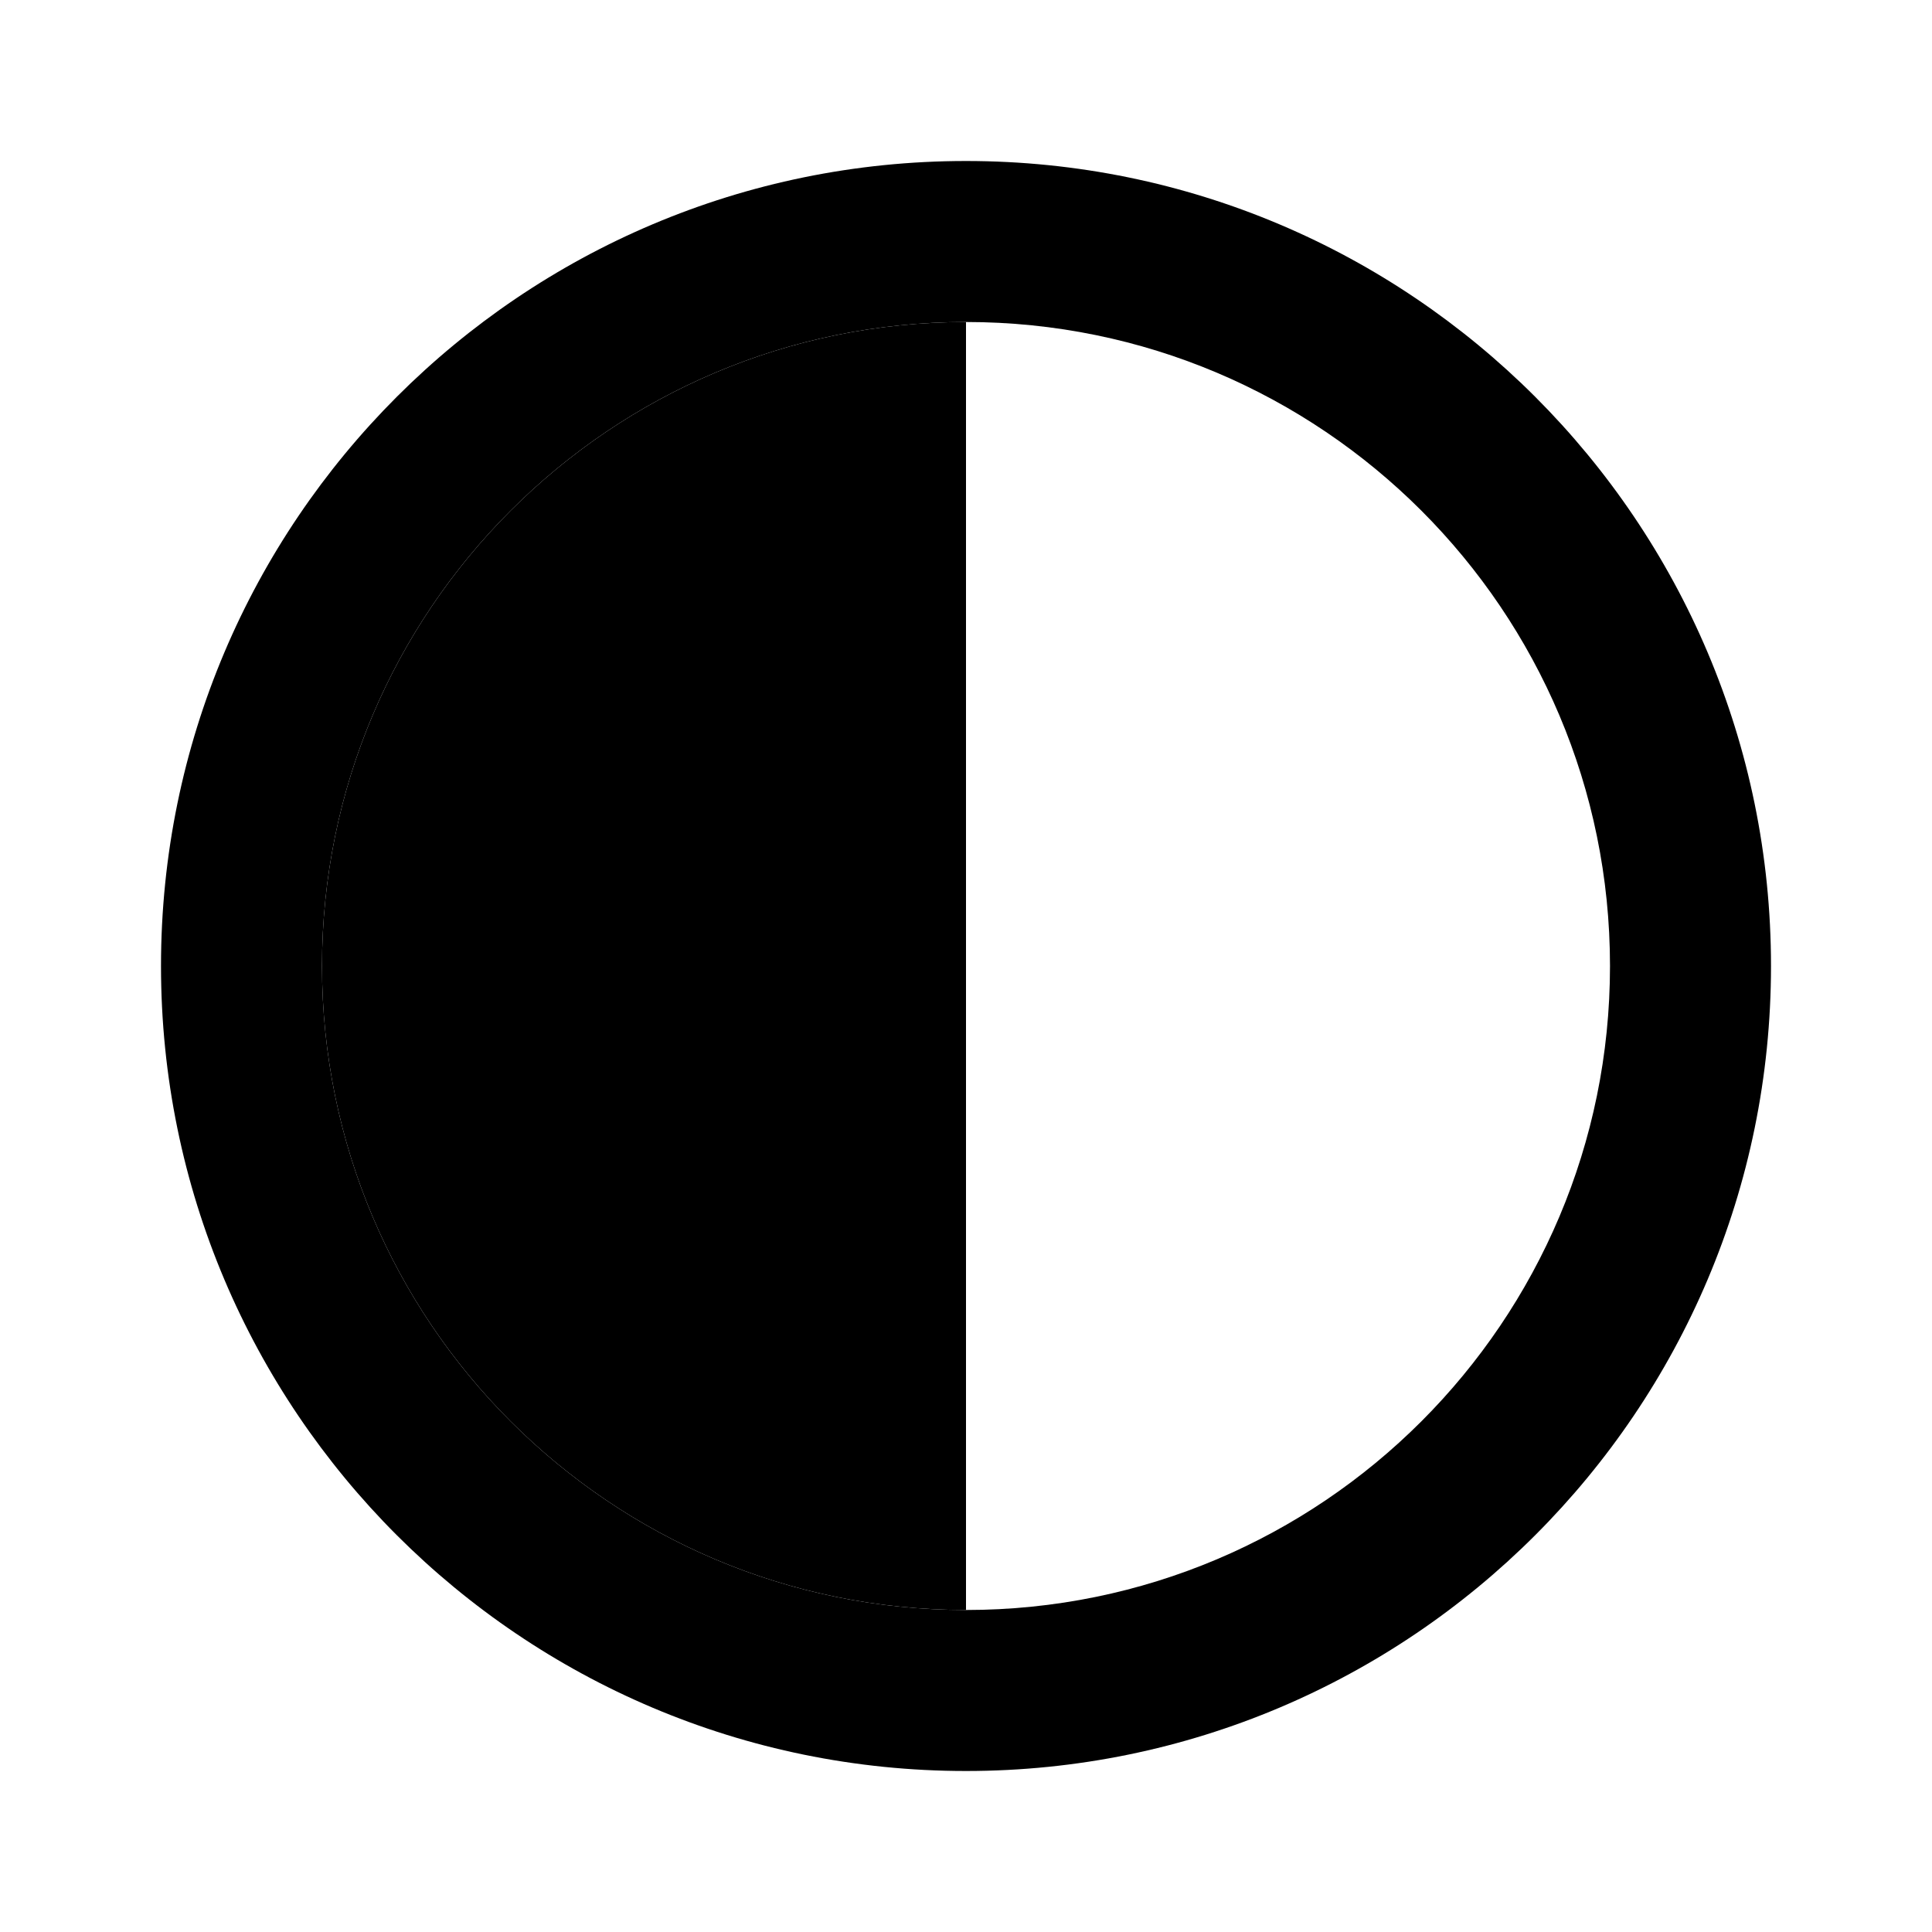
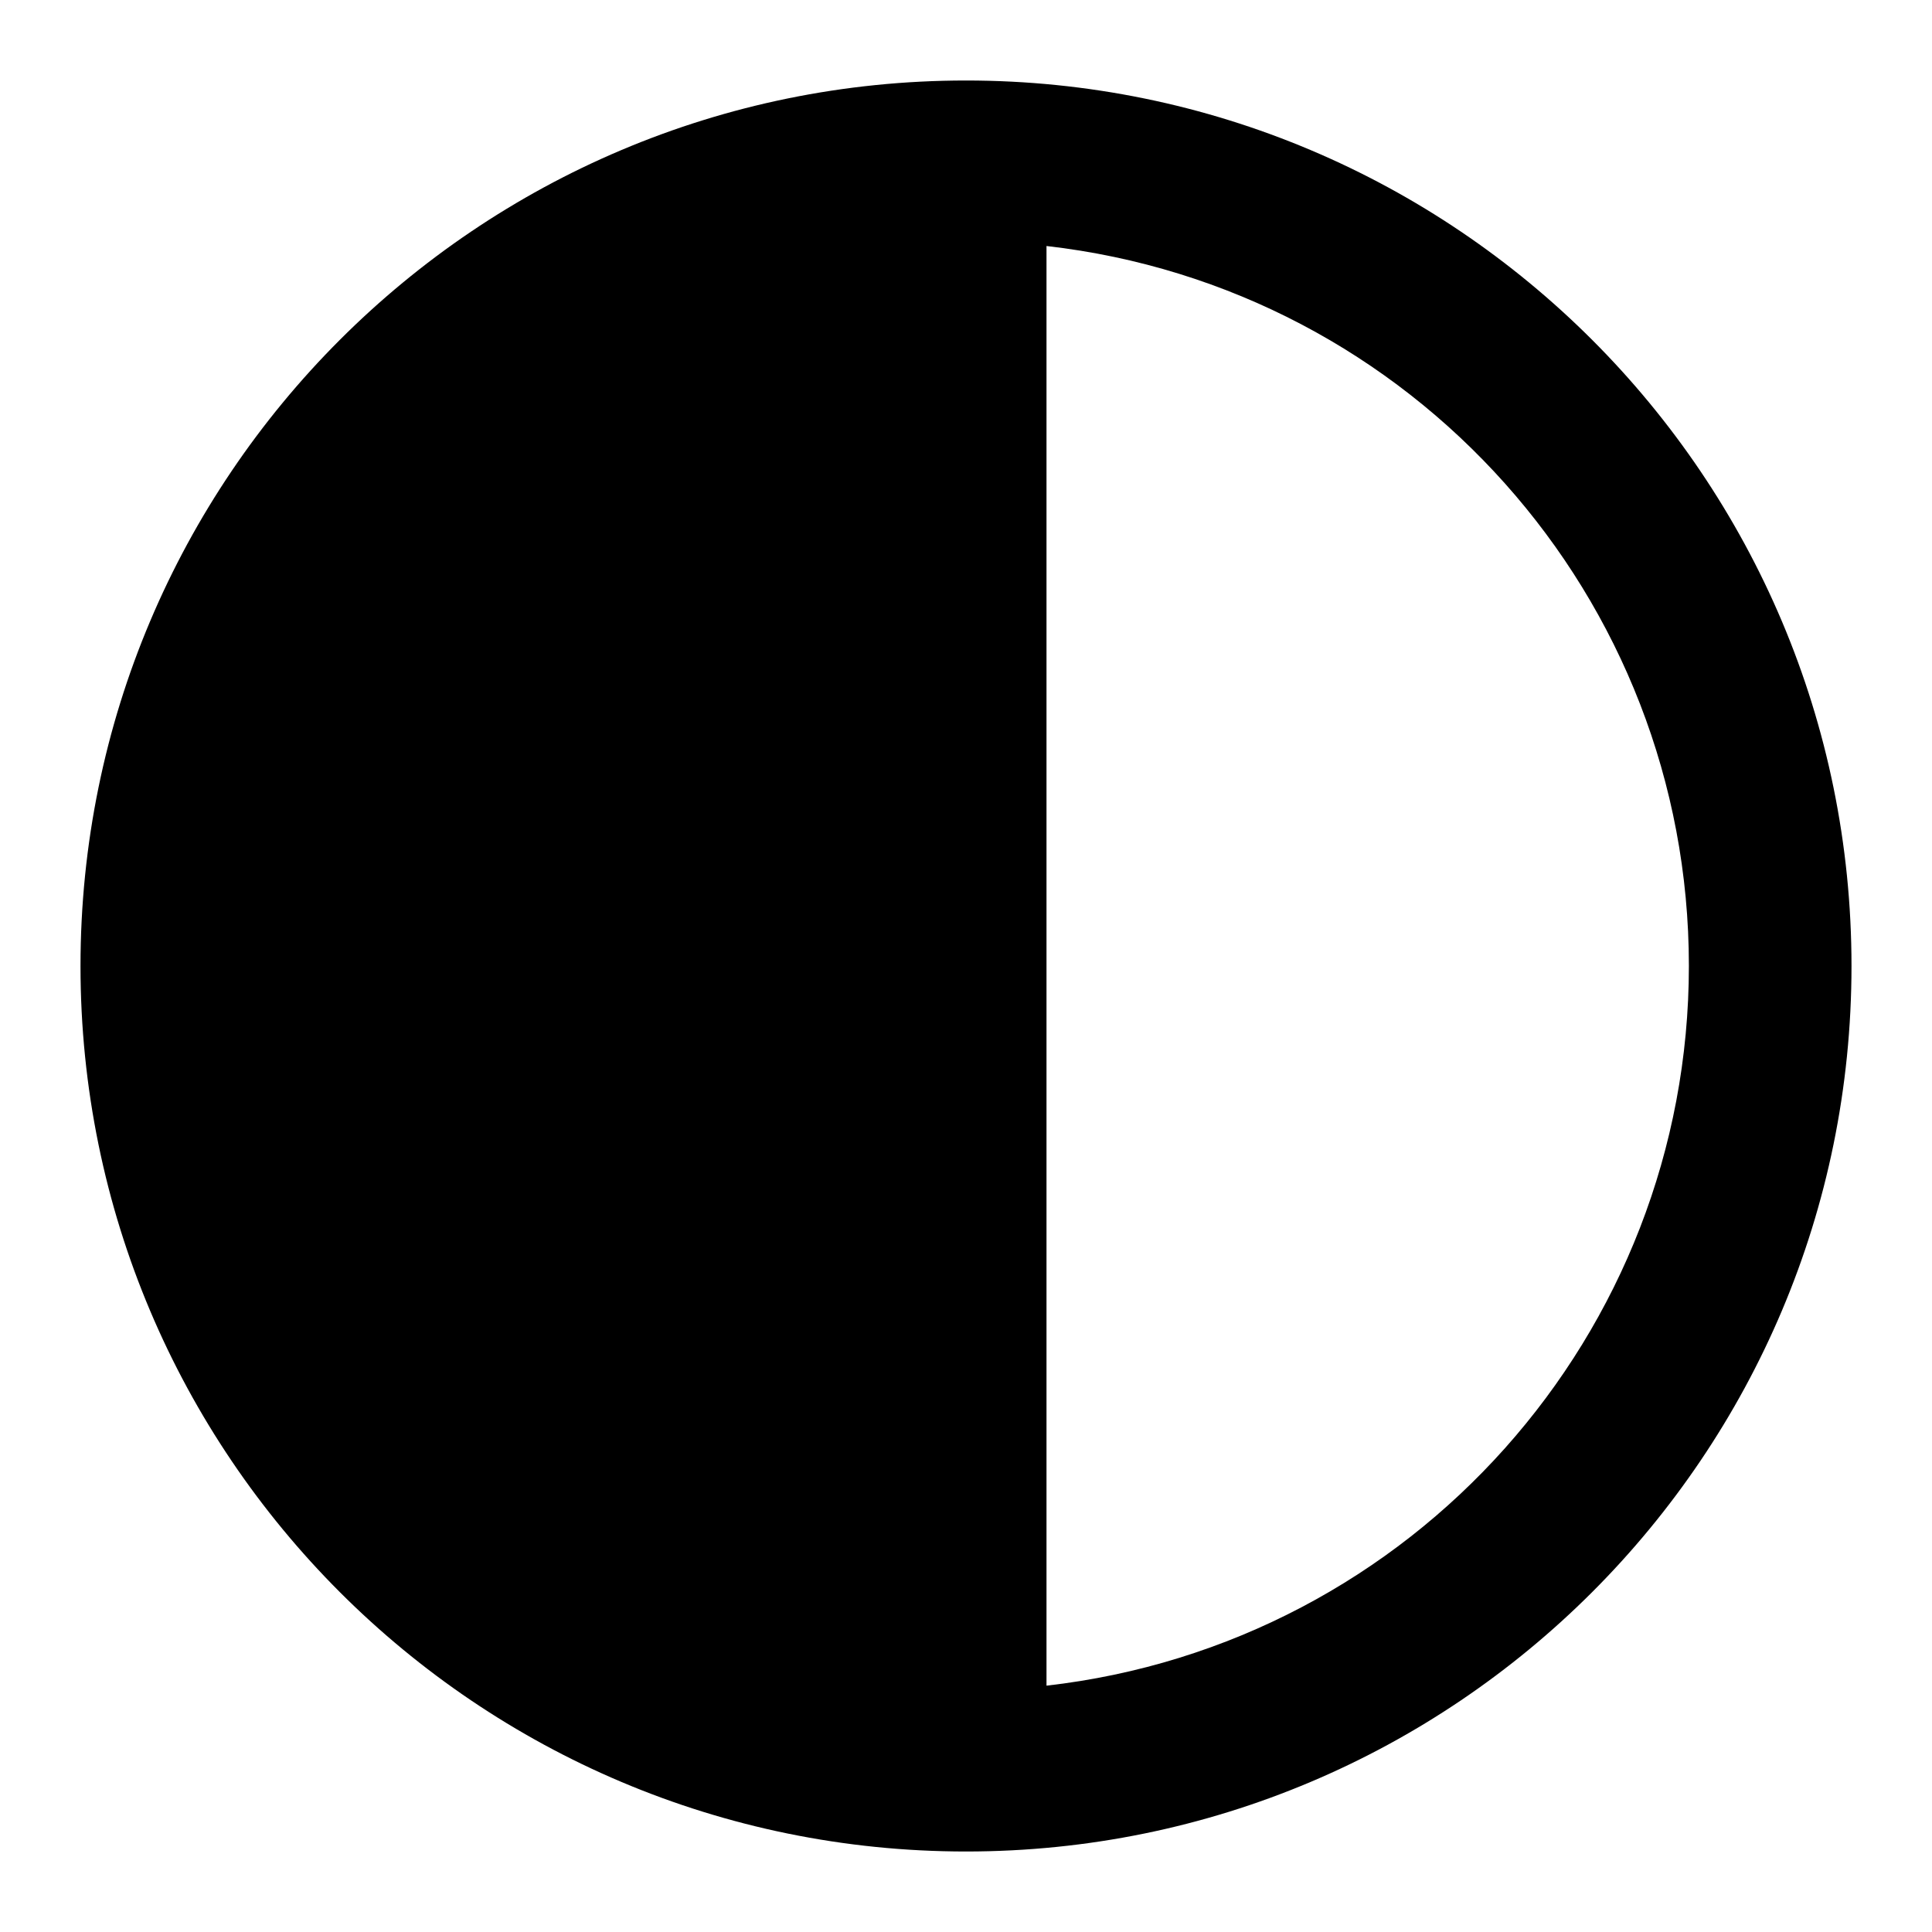
- <svg xmlns="http://www.w3.org/2000/svg" width="12" height="12" viewBox="0 0 12 12" fill="none">
-   <path fill-rule="evenodd" clip-rule="evenodd" d="M6 2C3.791 2 2 3.791 2 6C2 8.209 3.791 10 6 10C8.209 10 10 8.209 10 6C10 3.791 8.209 2 6 2ZM1 6C1 3.239 3.239 1 6 1C8.761 1 11 3.239 11 6C11 8.761 8.761 11 6 11C3.239 11 1 8.761 1 6Z" fill="black" />
-   <path d="M6 2C3.791 2 2 3.791 2 6C2 8.209 3.791 10 6 10V2Z" fill="black" />
+ <svg xmlns="http://www.w3.org/2000/svg" width="12" height="12" fill="none" viewBox="0 0 12 12">
+   <path fill="#000" fill-rule="evenodd" d="M6 .5a5.5 5.5 0 1 1 0 11 5.5 5.5 0 0 1 0-11Zm.5 9.97a4.5 4.5 0 0 0 0-8.942v8.943Z" clip-rule="evenodd" />
</svg>
